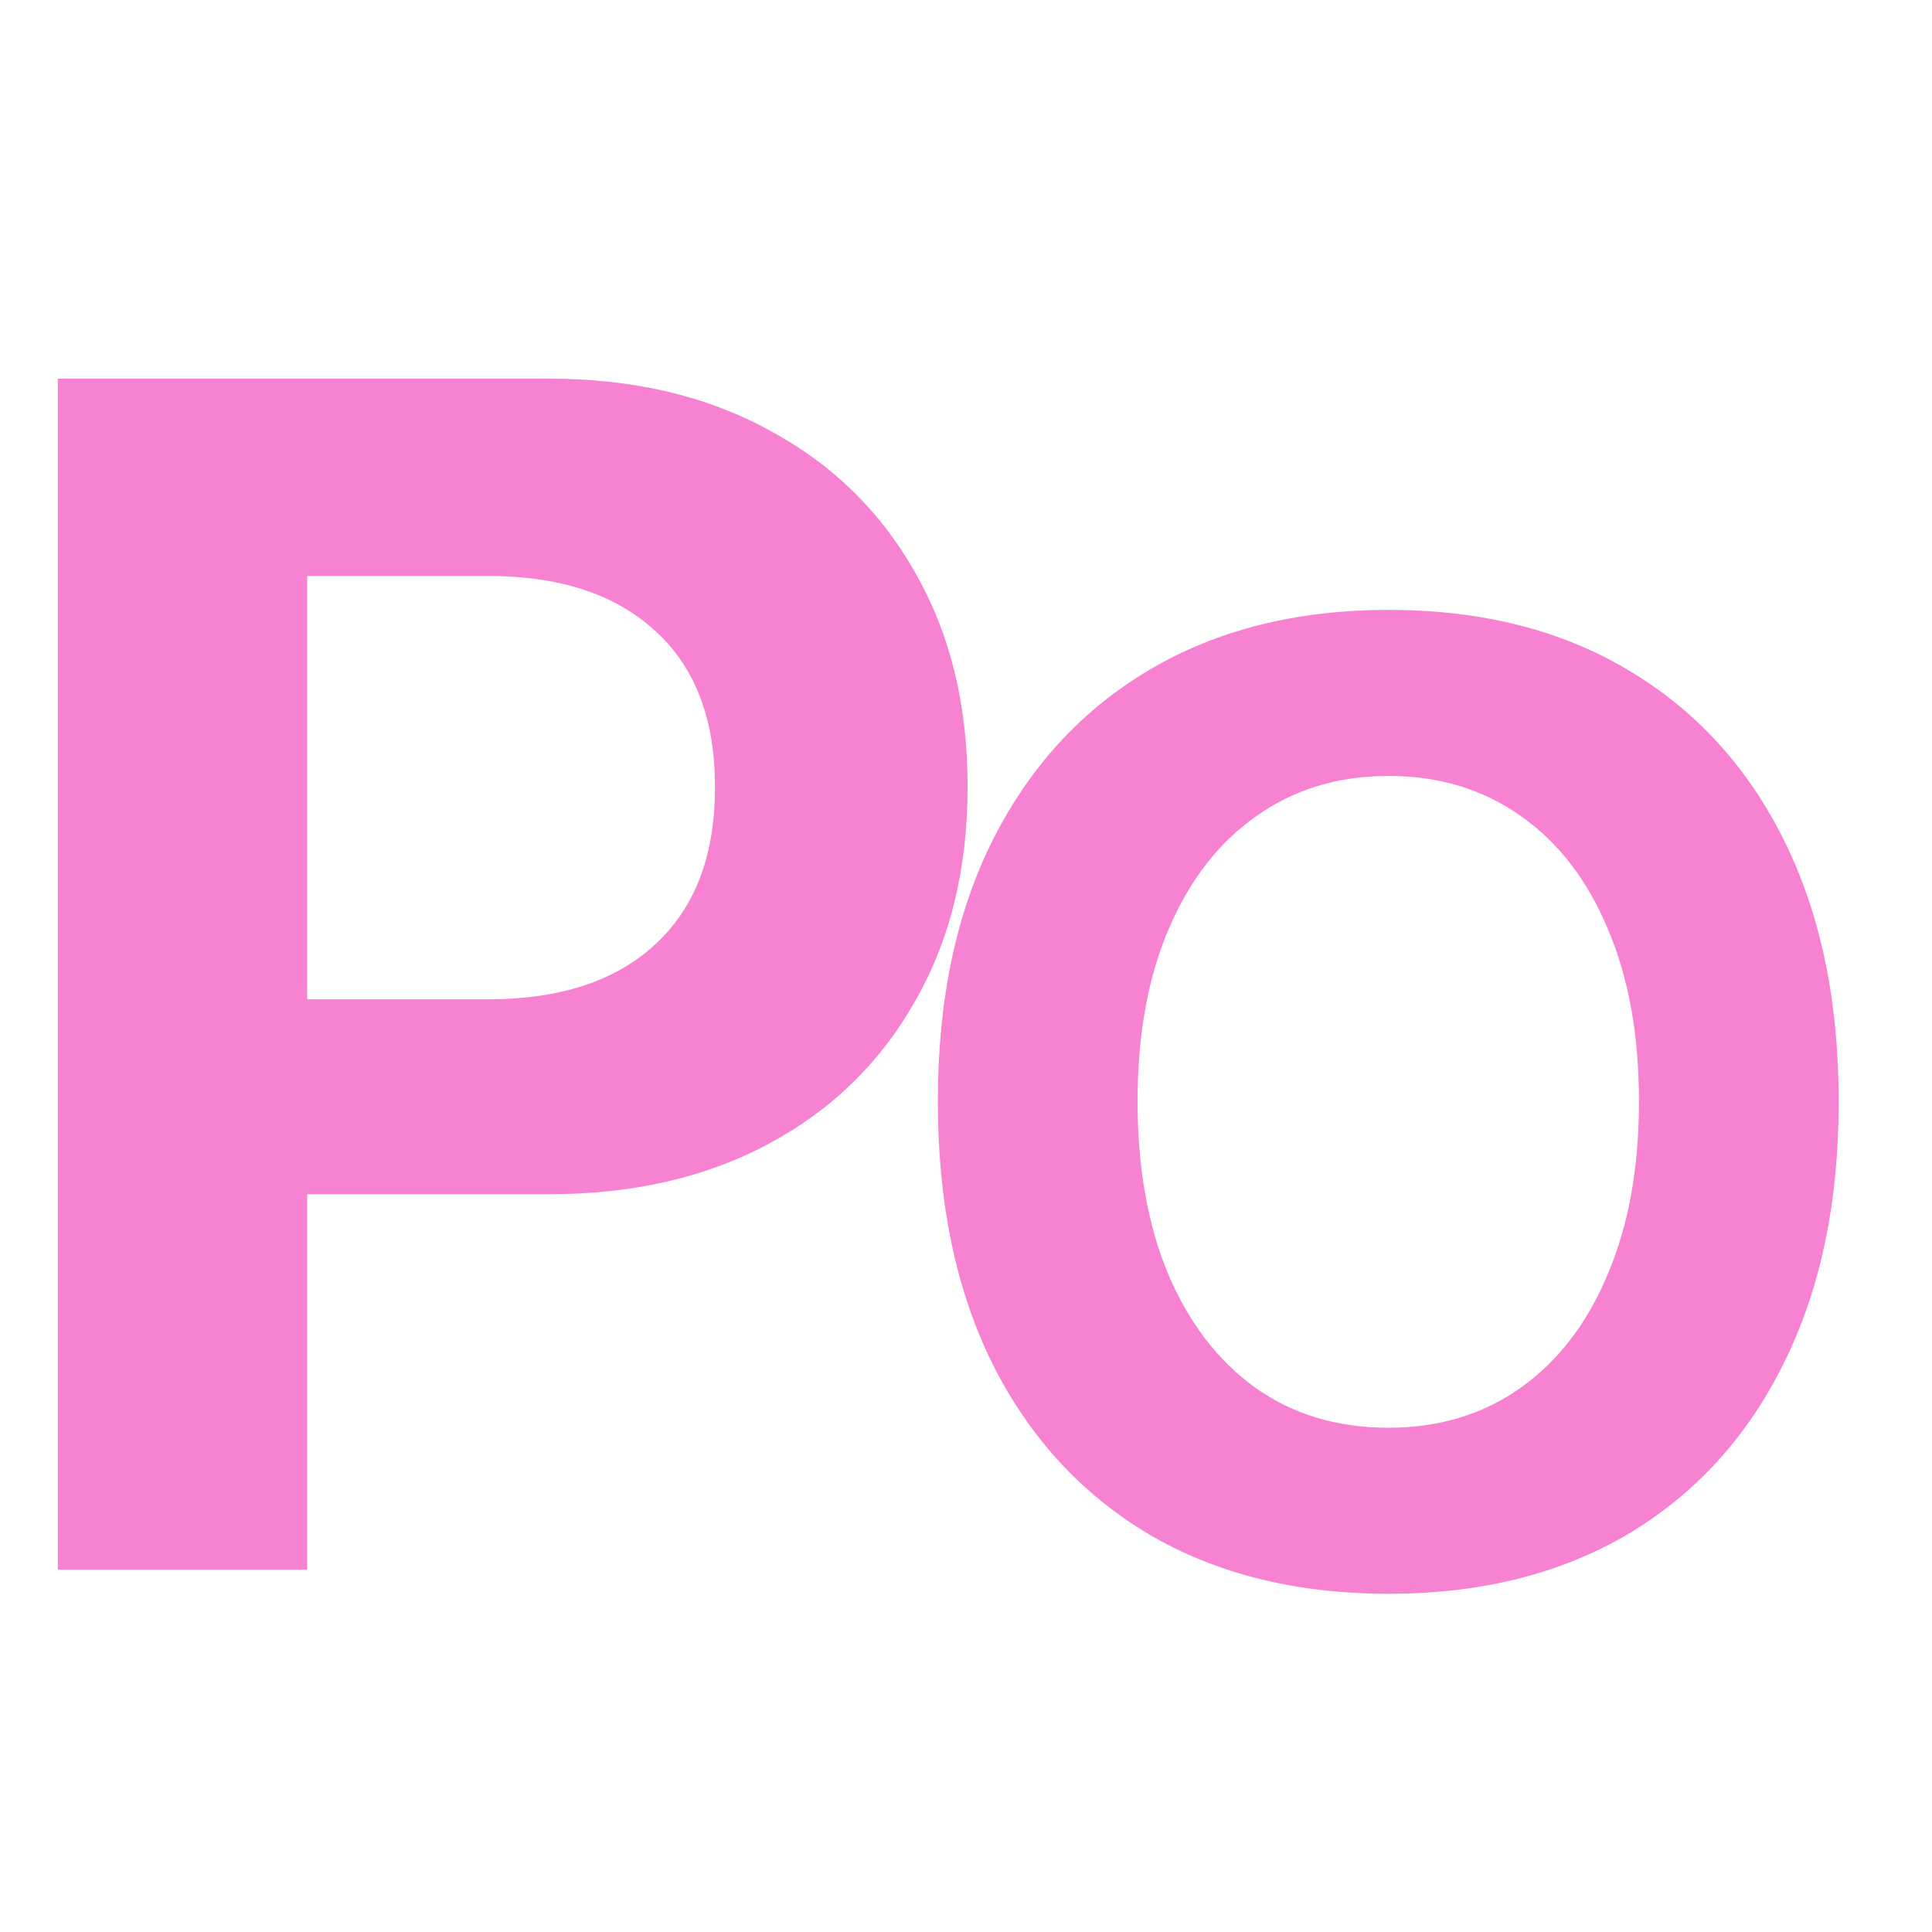
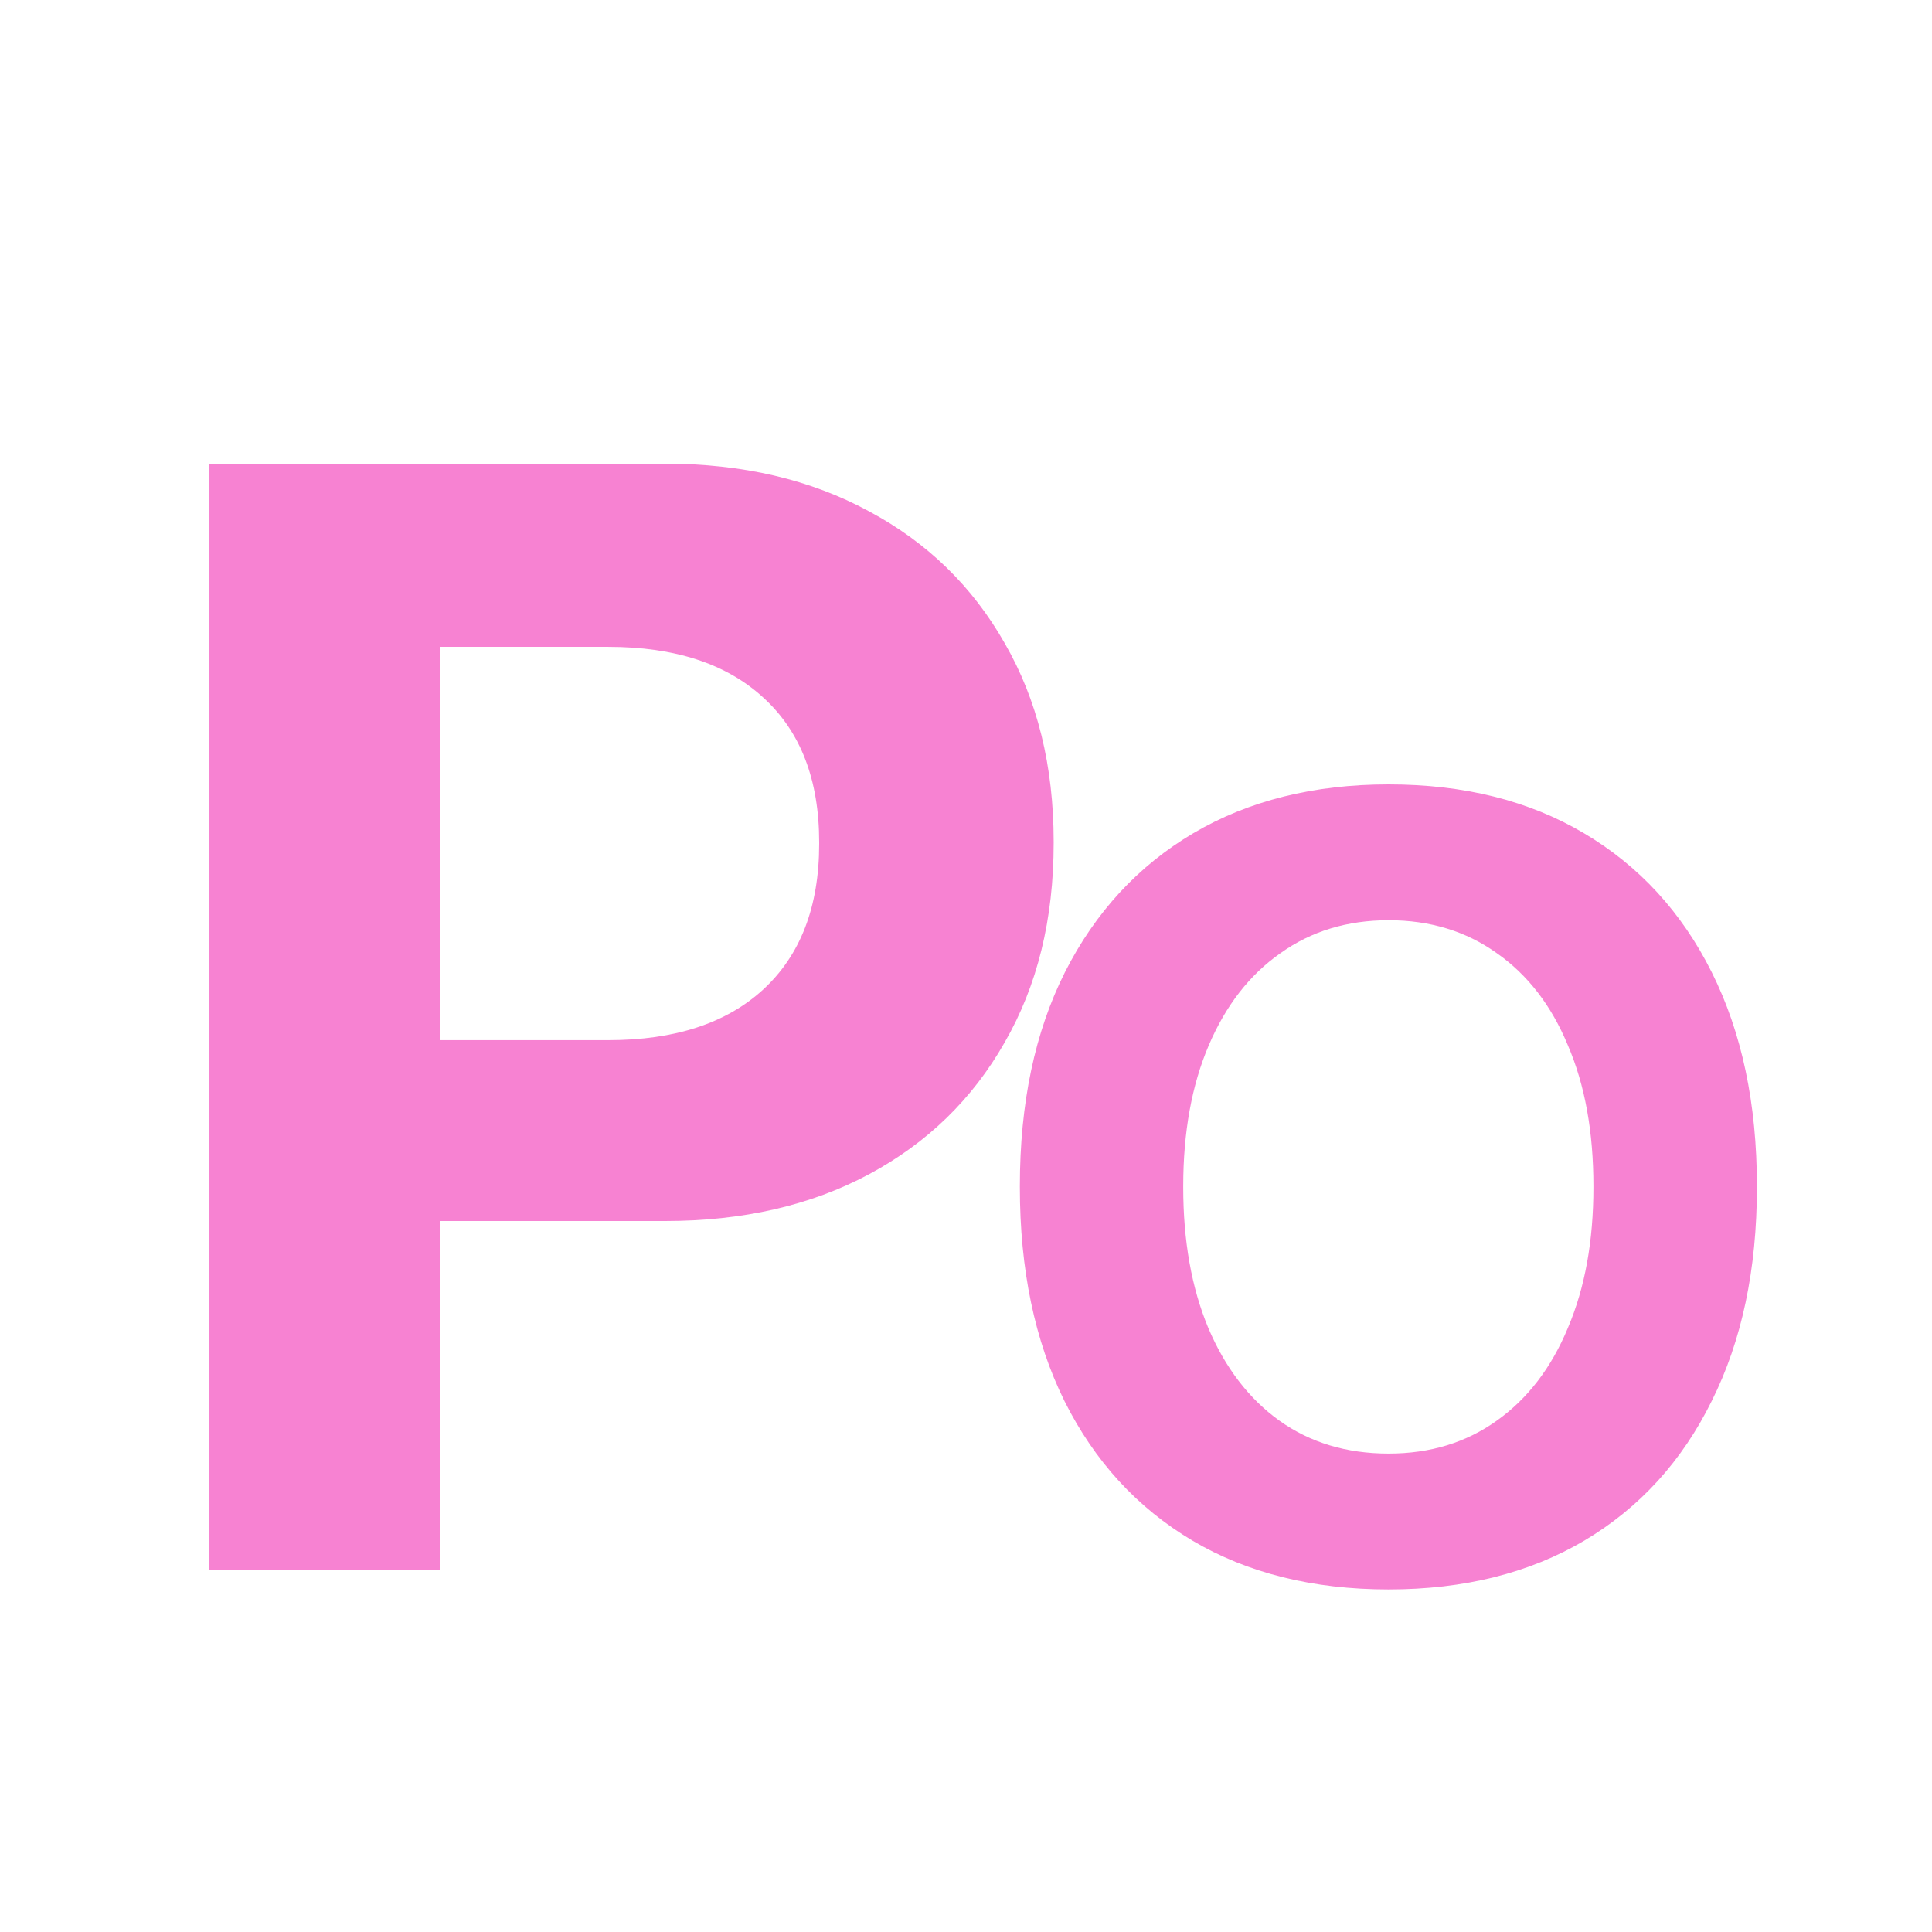
<svg xmlns="http://www.w3.org/2000/svg" width="16" height="16" viewBox="0 0 16 16" fill="none">
-   <path d="M1.512 9.89V8.276H4.041C4.633 8.276 5.094 8.126 5.422 7.825C5.755 7.52 5.921 7.087 5.921 6.526V6.513C5.921 5.952 5.755 5.521 5.422 5.221C5.094 4.92 4.633 4.77 4.041 4.77H1.512V3.136H4.547C5.24 3.136 5.846 3.277 6.365 3.56C6.885 3.838 7.288 4.229 7.575 4.735C7.867 5.241 8.013 5.831 8.013 6.506V6.52C8.013 7.199 7.867 7.791 7.575 8.297C7.288 8.803 6.885 9.195 6.365 9.473C5.846 9.751 5.24 9.89 4.547 9.89H1.512ZM0.479 13V3.136H2.544V13H0.479Z" fill="#F782D2" />
-   <path d="M11.5 13.199C10.734 13.199 10.071 13.034 9.513 12.705C8.954 12.372 8.523 11.901 8.218 11.292C7.917 10.683 7.767 9.962 7.767 9.127V9.117C7.767 8.279 7.919 7.557 8.224 6.952C8.532 6.343 8.965 5.874 9.523 5.545C10.082 5.215 10.741 5.051 11.5 5.051C12.263 5.051 12.921 5.215 13.477 5.545C14.035 5.874 14.467 6.343 14.771 6.952C15.075 7.561 15.227 8.282 15.227 9.117V9.127C15.227 9.962 15.075 10.683 14.771 11.292C14.47 11.901 14.04 12.372 13.482 12.705C12.923 13.034 12.263 13.199 11.5 13.199ZM11.5 11.824C11.919 11.824 12.284 11.713 12.596 11.491C12.907 11.269 13.147 10.955 13.315 10.551C13.487 10.146 13.573 9.672 13.573 9.127V9.117C13.573 8.569 13.487 8.094 13.315 7.693C13.147 7.289 12.907 6.977 12.596 6.759C12.284 6.537 11.919 6.426 11.5 6.426C11.081 6.426 10.716 6.537 10.404 6.759C10.093 6.977 9.851 7.289 9.679 7.693C9.507 8.094 9.421 8.569 9.421 9.117V9.127C9.421 9.672 9.506 10.146 9.674 10.551C9.846 10.955 10.086 11.269 10.394 11.491C10.705 11.713 11.074 11.824 11.5 11.824Z" fill="#F782D2" />
+   <path d="M2.689 10.112V8.614H5.038C5.588 8.614 6.016 8.474 6.32 8.195C6.629 7.911 6.784 7.509 6.784 6.989V6.976C6.784 6.456 6.629 6.056 6.32 5.776C6.016 5.497 5.588 5.357 5.038 5.357H2.689V3.84H5.508C6.151 3.84 6.714 3.972 7.196 4.234C7.679 4.492 8.053 4.856 8.32 5.326C8.591 5.795 8.726 6.343 8.726 6.97V6.982C8.726 7.613 8.591 8.163 8.32 8.633C8.053 9.103 7.679 9.466 7.196 9.725C6.714 9.983 6.151 10.112 5.508 10.112H2.689ZM1.731 13V3.84H3.648V13H1.731Z" fill="#F782D2" />
+   <path d="M11.5 13.163C10.873 13.163 10.331 13.028 9.874 12.758C9.417 12.486 9.064 12.101 8.815 11.602C8.569 11.104 8.446 10.514 8.446 9.832V9.823C8.446 9.137 8.57 8.547 8.819 8.052C9.071 7.554 9.426 7.17 9.883 6.9C10.34 6.631 10.879 6.496 11.5 6.496C12.124 6.496 12.663 6.631 13.117 6.9C13.574 7.17 13.927 7.554 14.176 8.052C14.425 8.55 14.55 9.14 14.55 9.823V9.832C14.55 10.514 14.425 11.104 14.176 11.602C13.93 12.101 13.579 12.486 13.122 12.758C12.665 13.028 12.124 13.163 11.5 13.163ZM11.5 12.038C11.843 12.038 12.142 11.947 12.396 11.765C12.651 11.584 12.848 11.327 12.985 10.996C13.126 10.665 13.196 10.277 13.196 9.832V9.823C13.196 9.375 13.126 8.986 12.985 8.658C12.848 8.327 12.651 8.072 12.396 7.894C12.142 7.712 11.843 7.621 11.5 7.621C11.157 7.621 10.858 7.712 10.604 7.894C10.349 8.072 10.151 8.327 10.01 8.658C9.87 8.986 9.799 9.375 9.799 9.823V9.832C9.799 10.277 9.868 10.665 10.006 10.996C10.146 11.327 10.343 11.584 10.595 11.765C10.85 11.947 11.151 12.038 11.5 12.038Z" fill="#F782D2" />
</svg>
